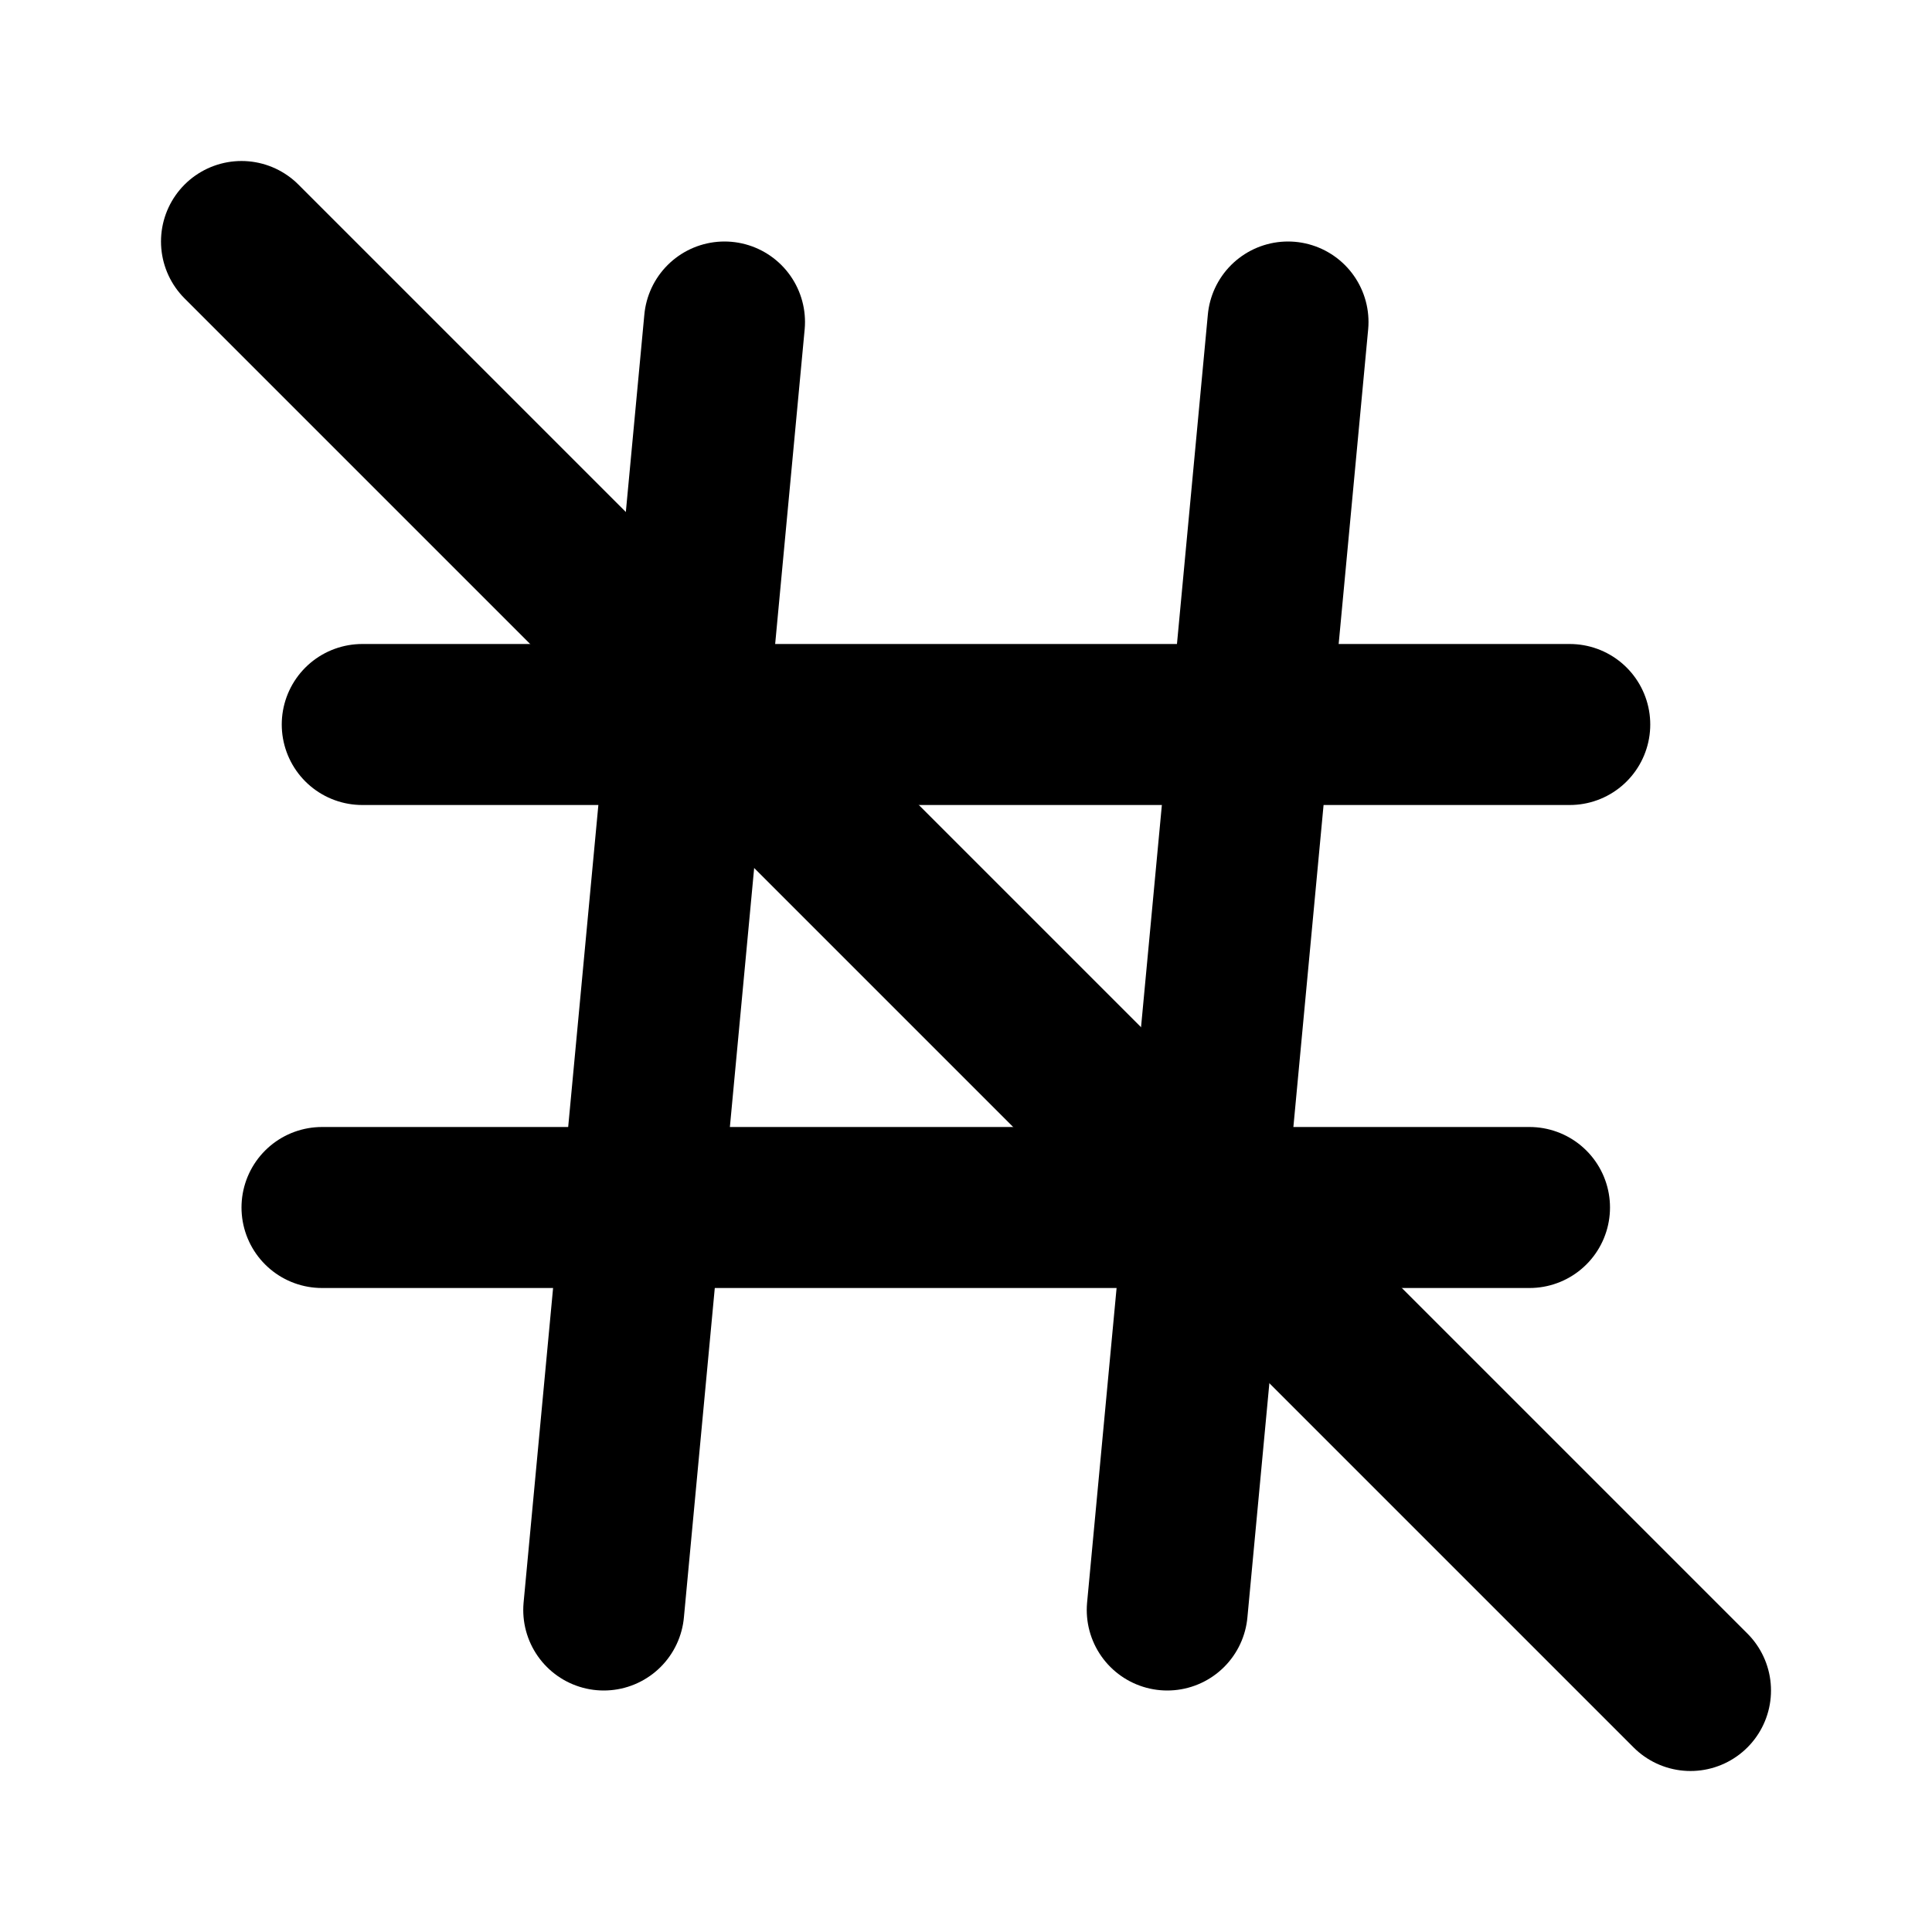
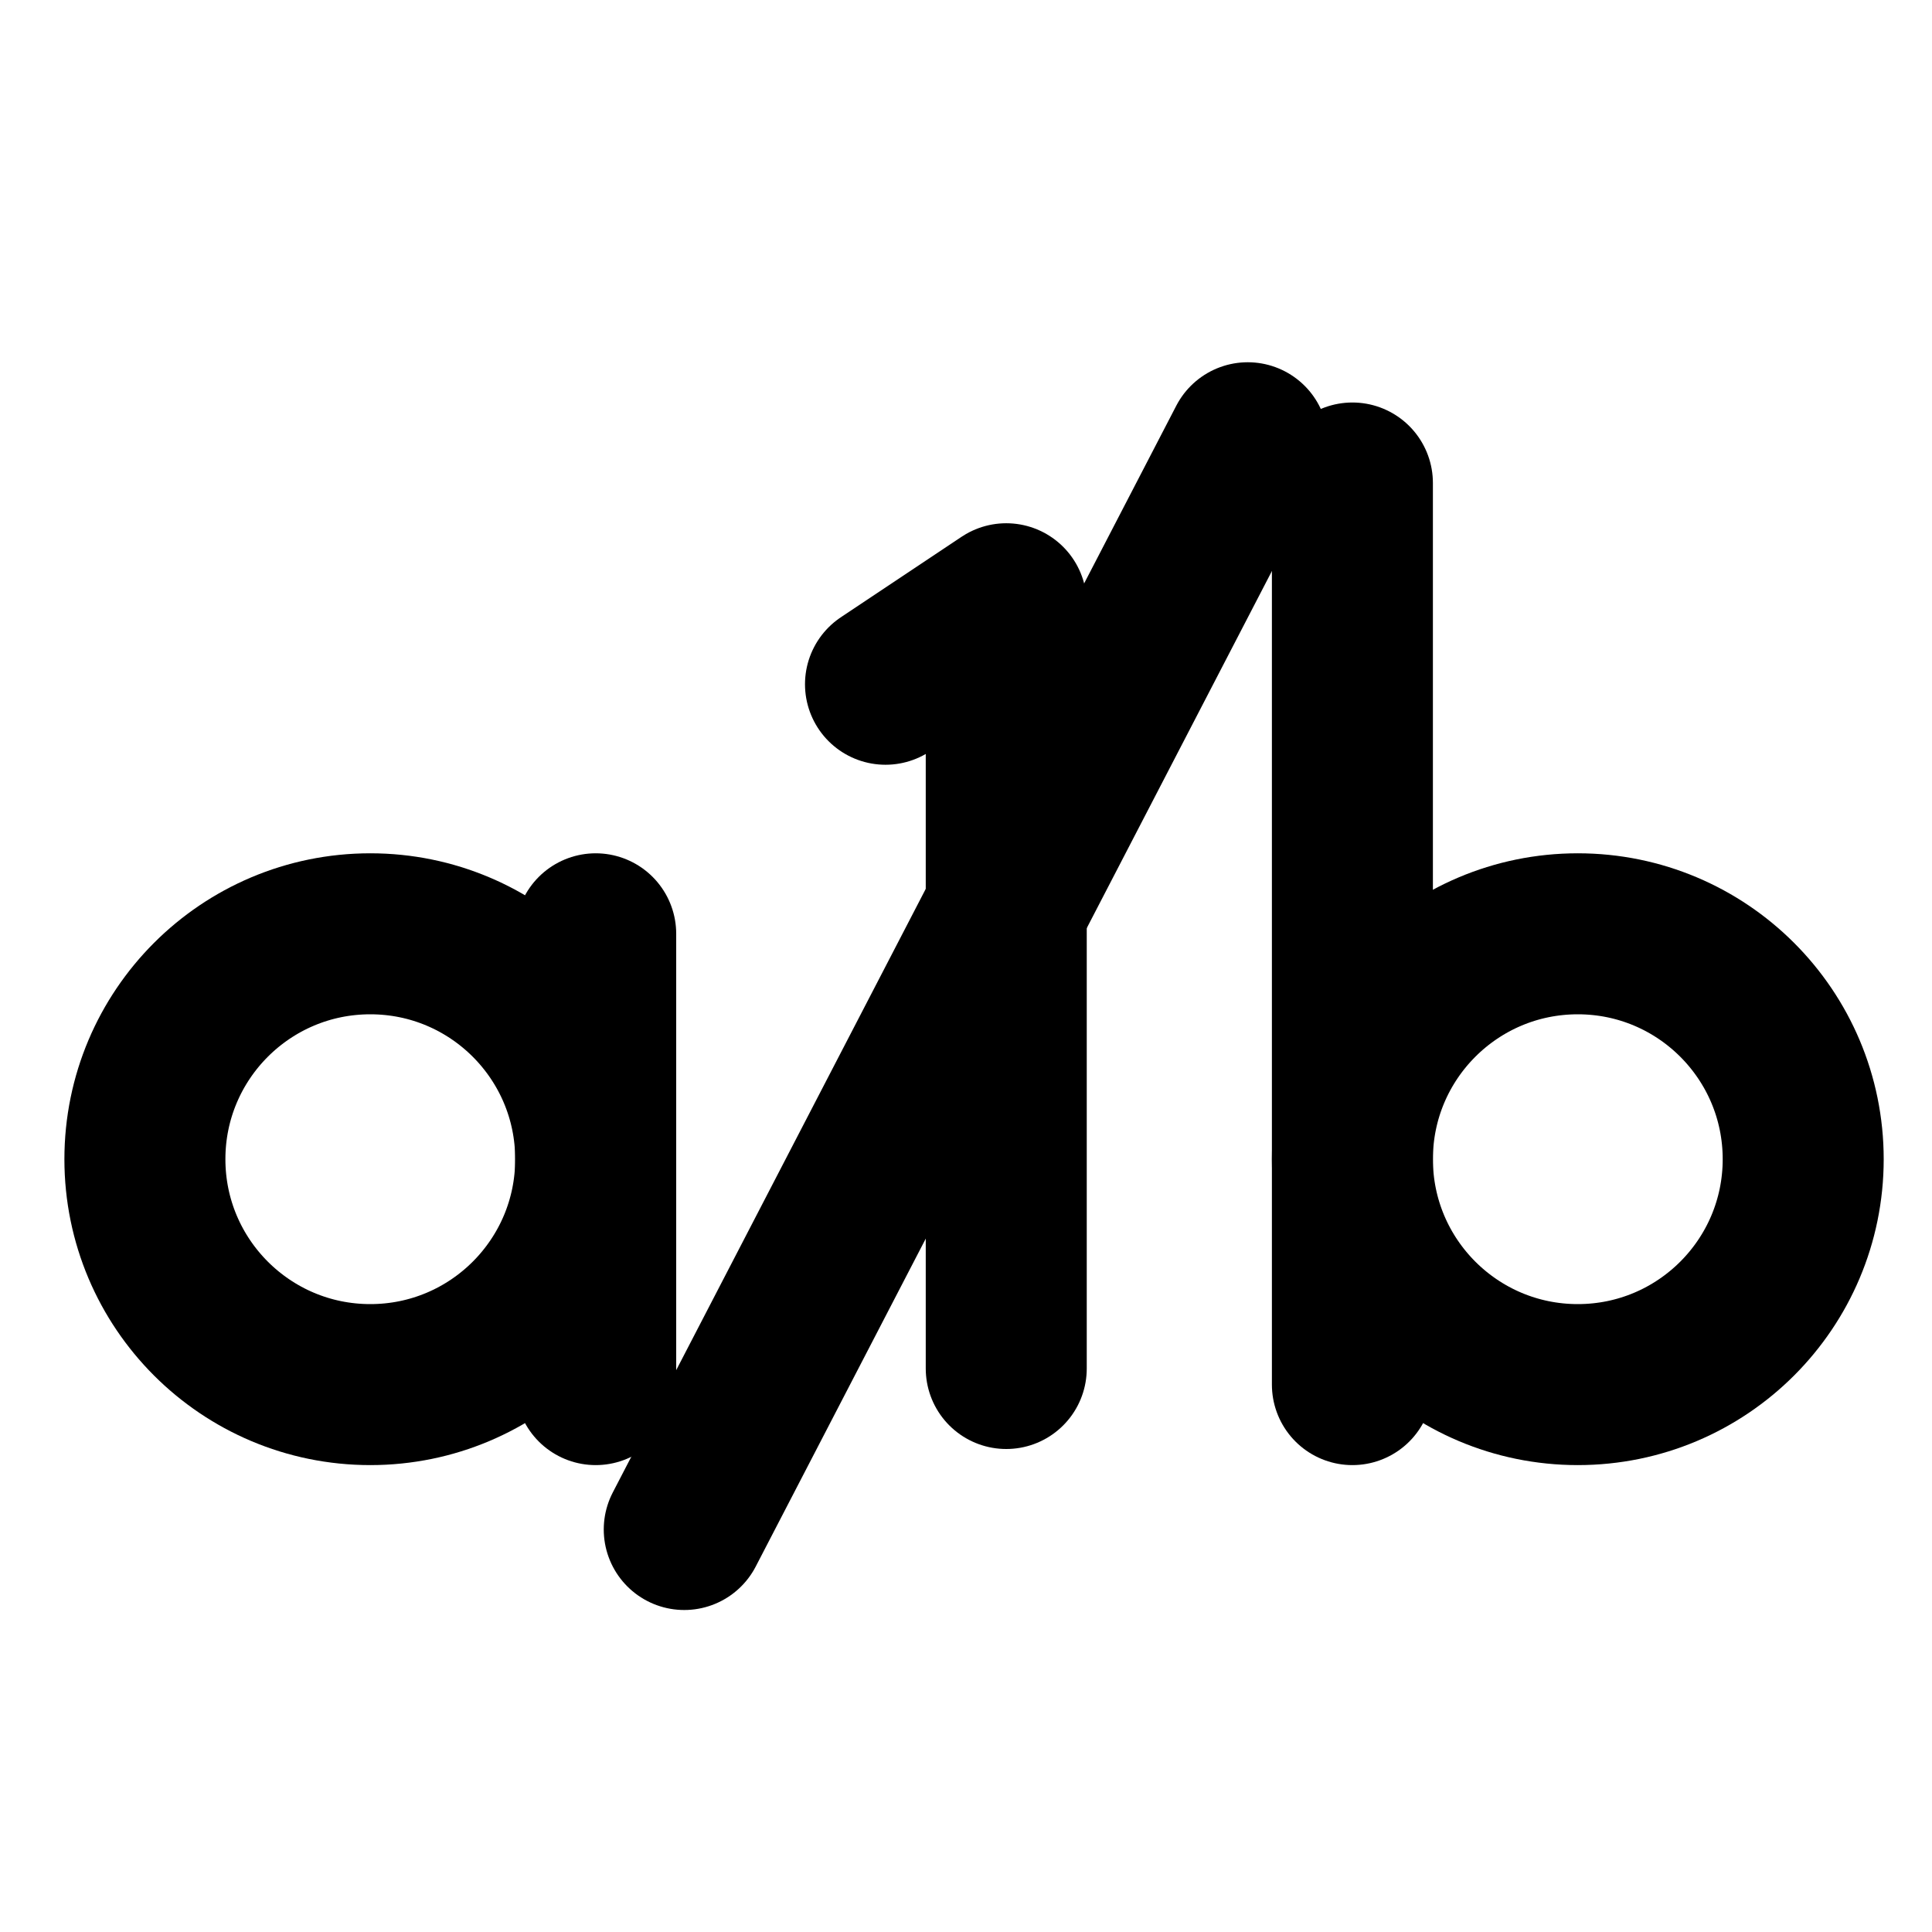
<svg xmlns="http://www.w3.org/2000/svg" width="24" height="24" viewBox="0 0 24 24" fill="none" stroke="#000000" stroke-width="2" stroke-linecap="round" stroke-linejoin="round">
-   <path d="M9 4L7.5 20" />
-   <path d="M16 4L14.5 20" />
-   <path d="M4.5 9H19.5" />
-   <path d="M4 15H19" />
-   <path d="M3 3L21 21" />
+   <circle cx="4.6" cy="14.4" r="2.8" />
+   <path d="M7.4 11.6V17.2" />
+   <path d="M11 8.5L12.5 7.5V17" />
+   <path d="M8.5 19L15.5 5.5" />
+   <path d="M16.8 6V17.2" />
+   <circle cx="19.6" cy="14.4" r="2.8" />
</svg>
